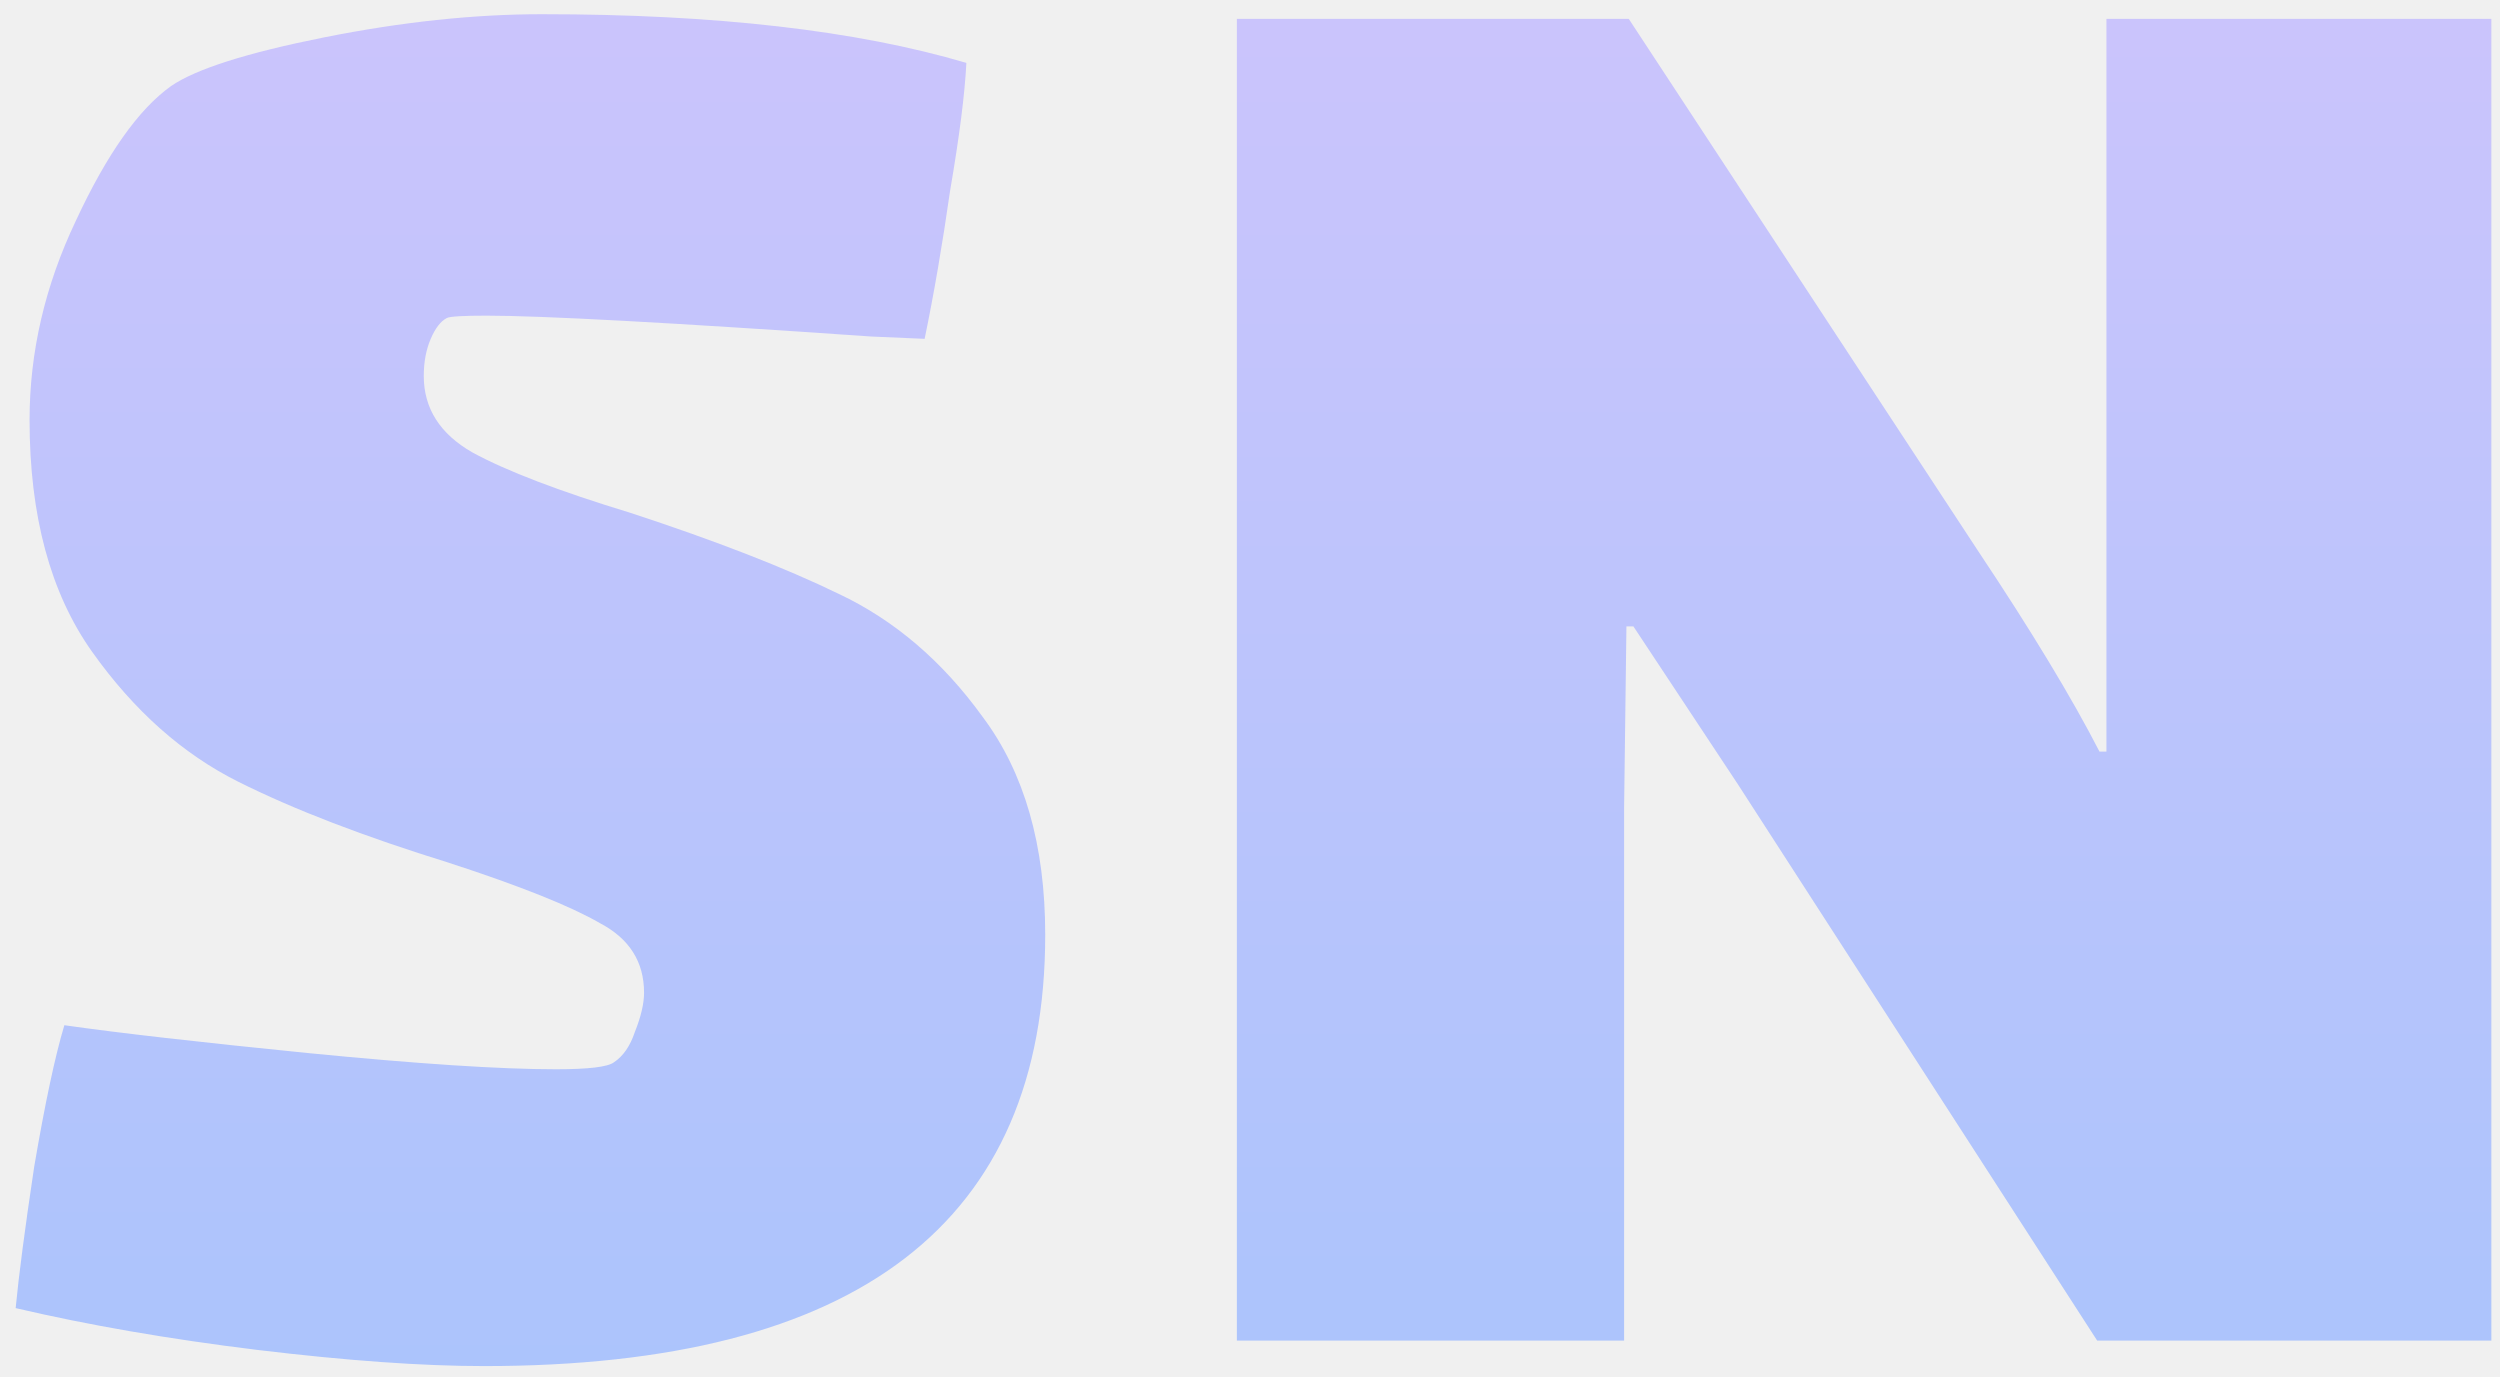
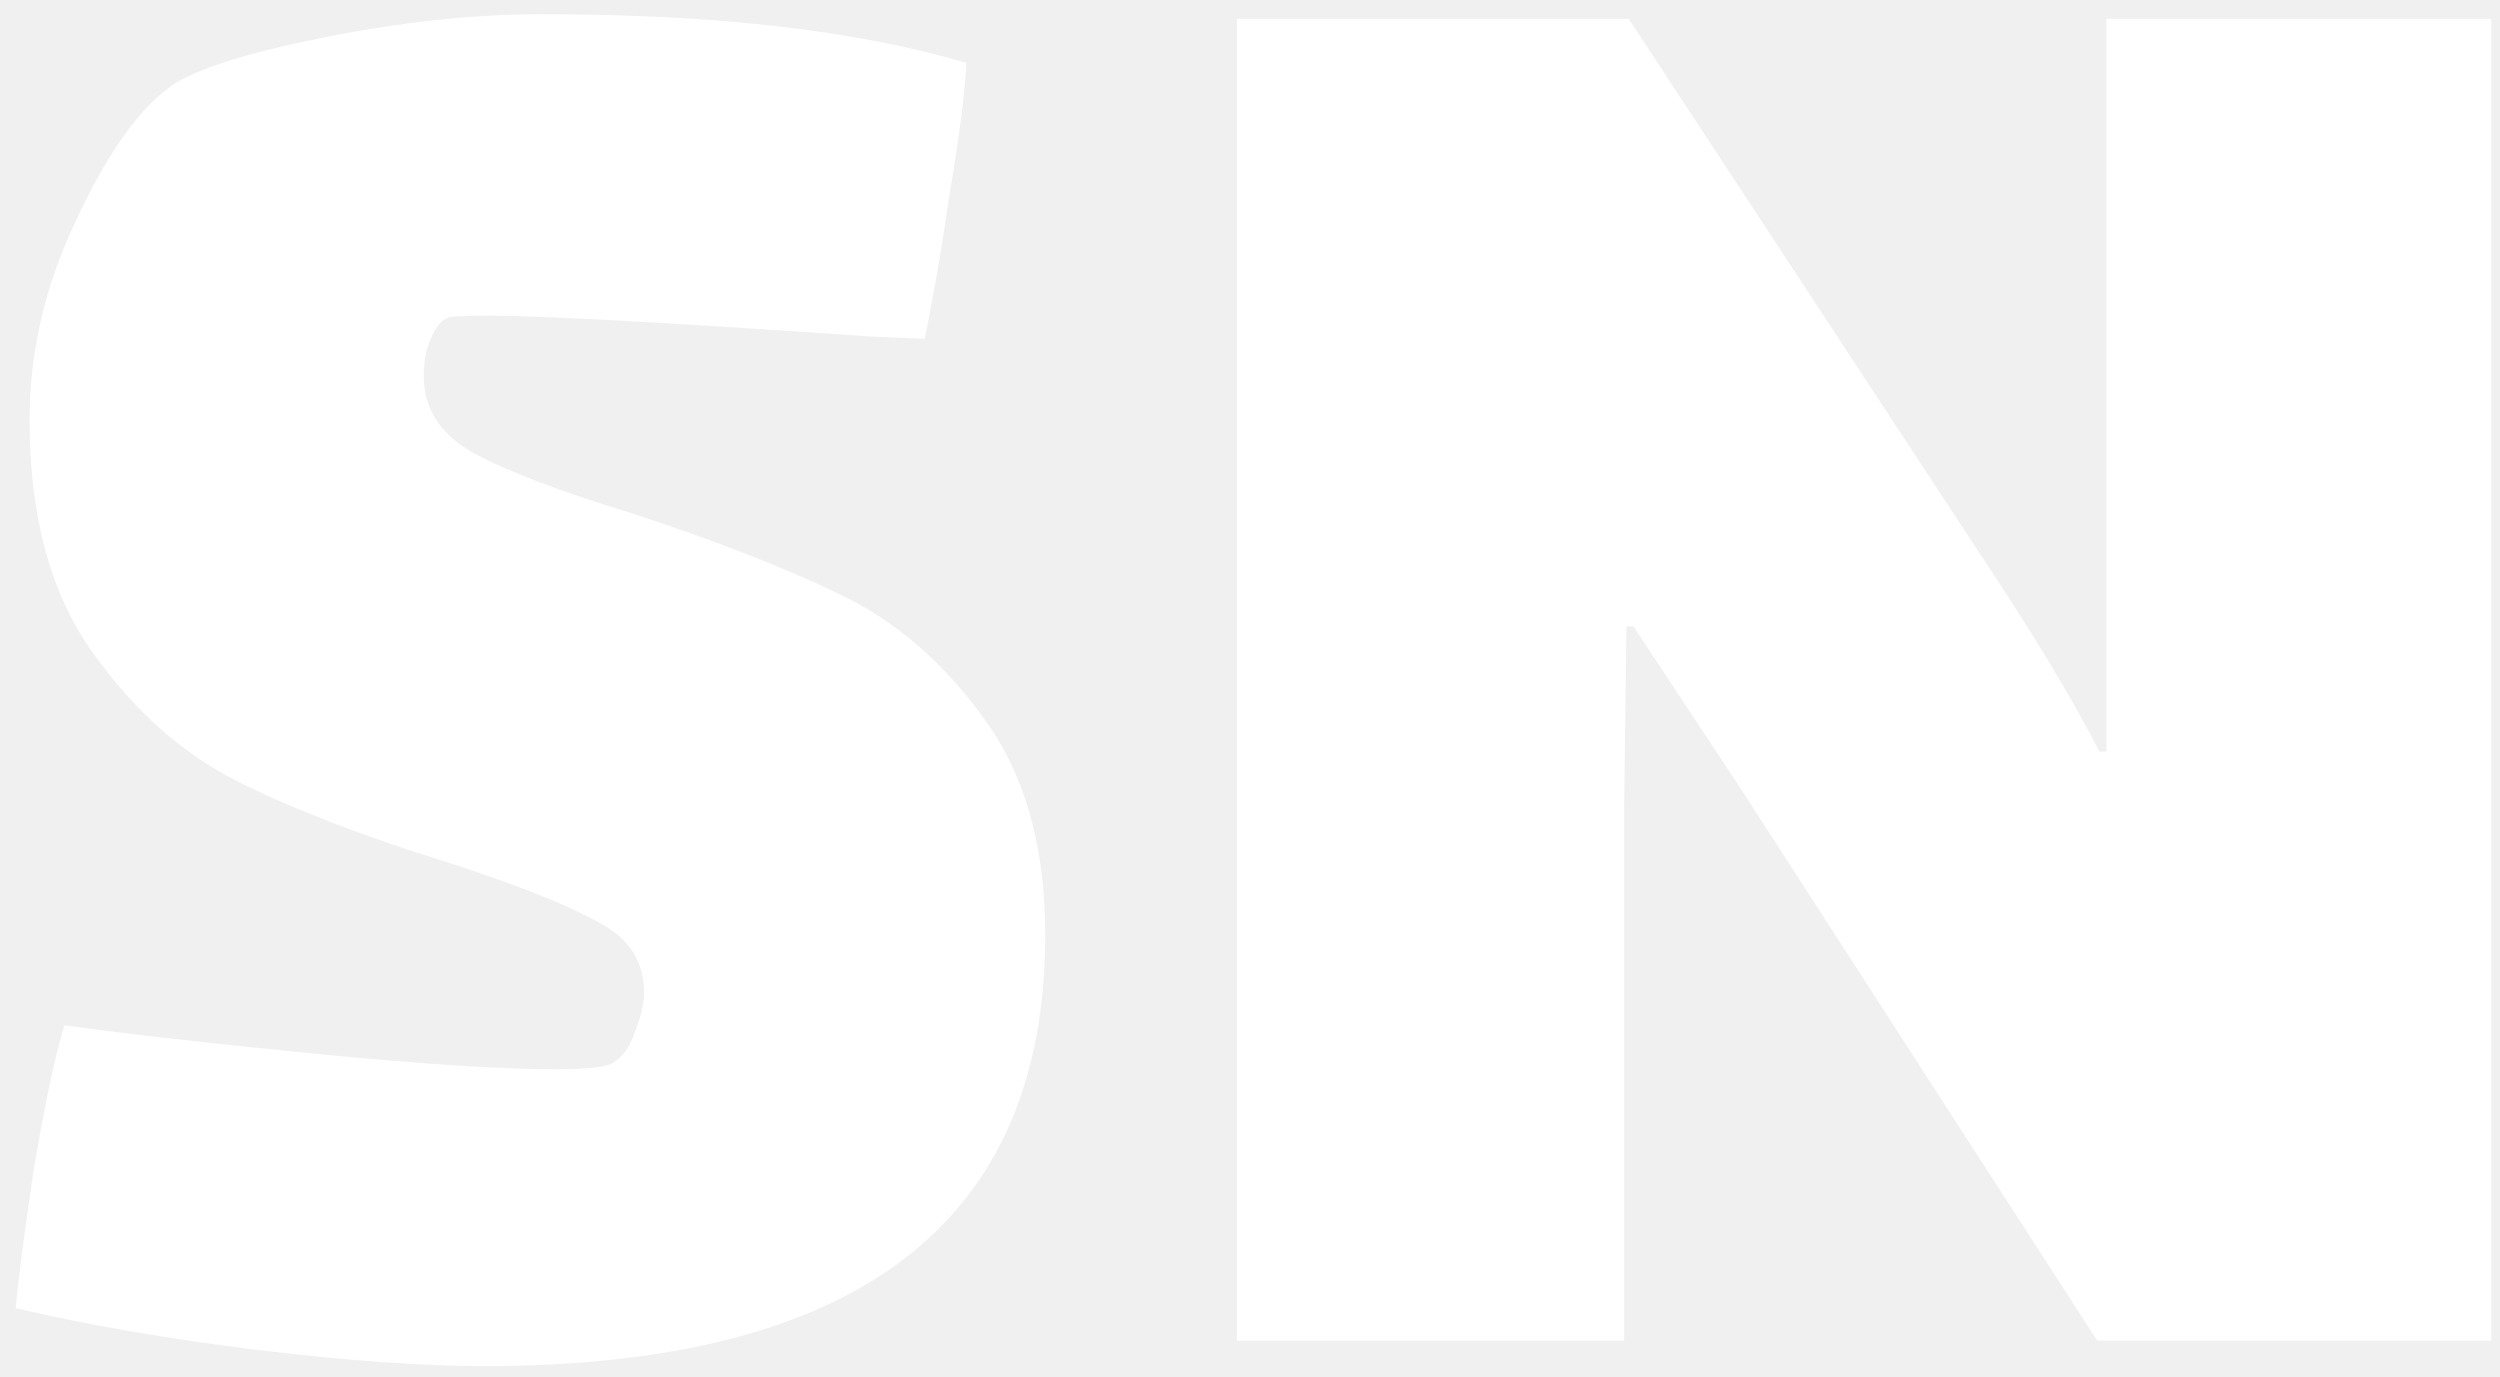
<svg xmlns="http://www.w3.org/2000/svg" width="138" height="76" viewBox="0 0 138 76" fill="none">
-   <path d="M23.392 20.752C23.392 22.544 24.288 23.952 26.08 24.976C27.957 26 30.859 27.109 34.784 28.304C39.477 29.84 43.317 31.333 46.304 32.784C49.376 34.235 52.021 36.496 54.24 39.568C56.544 42.64 57.696 46.651 57.696 51.6C57.696 67.472 47.371 75.408 26.72 75.408C23.307 75.408 19.125 75.109 14.176 74.512C9.312 73.915 4.875 73.147 0.864 72.208C1.035 70.416 1.376 67.813 1.888 64.4C2.485 60.901 3.04 58.299 3.552 56.592C6.539 57.019 11.019 57.531 16.992 58.128C23.051 58.725 27.616 59.024 30.688 59.024C32.48 59.024 33.547 58.896 33.888 58.64C34.4 58.299 34.784 57.744 35.04 56.976C35.381 56.123 35.552 55.397 35.552 54.8C35.552 53.093 34.741 51.813 33.12 50.96C31.499 50.021 28.725 48.912 24.8 47.632C20.107 46.181 16.224 44.688 13.152 43.152C10.08 41.616 7.392 39.227 5.088 35.984C2.784 32.741 1.632 28.475 1.632 23.184C1.632 19.429 2.485 15.76 4.192 12.176C5.899 8.507 7.648 6.032 9.44 4.752C10.805 3.813 13.621 2.917 17.888 2.064C22.155 1.211 26.165 0.784 29.92 0.784C39.477 0.784 47.285 1.68 53.344 3.472C53.259 5.179 52.96 7.525 52.448 10.512C52.021 13.499 51.552 16.229 51.04 18.704L48.096 18.576C37.003 17.808 29.92 17.424 26.848 17.424C25.568 17.424 24.843 17.467 24.672 17.552C24.331 17.723 24.032 18.107 23.776 18.704C23.52 19.301 23.392 19.984 23.392 20.752ZM89.651 44.56V74H68.275V1.04H89.907L109.235 30.48C112.136 34.832 114.355 38.501 115.891 41.488H116.275V29.2V1.04H137.523V74H115.763L95.923 43.28L90.163 34.576H89.779L89.651 44.56Z" fill="url(#paint0_linear_1_2)" />
-   <defs>
-     <linearGradient id="paint0_linear_1_2" x1="70" y1="-52" x2="70" y2="149" gradientUnits="userSpaceOnUse">
-       <stop stop-color="#E0C3FC" />
-       <stop offset="1" stop-color="#8EC5FC" />
-     </linearGradient>
-   </defs>
+   <path d="M23.392 20.752C23.392 22.544 24.288 23.952 26.08 24.976C27.957 26 30.859 27.109 34.784 28.304C39.477 29.84 43.317 31.333 46.304 32.784C49.376 34.235 52.021 36.496 54.24 39.568C56.544 42.64 57.696 46.651 57.696 51.6C57.696 67.472 47.371 75.408 26.72 75.408C23.307 75.408 19.125 75.109 14.176 74.512C9.312 73.915 4.875 73.147 0.864 72.208C1.035 70.416 1.376 67.813 1.888 64.4C2.485 60.901 3.04 58.299 3.552 56.592C6.539 57.019 11.019 57.531 16.992 58.128C23.051 58.725 27.616 59.024 30.688 59.024C32.48 59.024 33.547 58.896 33.888 58.64C34.4 58.299 34.784 57.744 35.04 56.976C35.381 56.123 35.552 55.397 35.552 54.8C35.552 53.093 34.741 51.813 33.12 50.96C31.499 50.021 28.725 48.912 24.8 47.632C20.107 46.181 16.224 44.688 13.152 43.152C10.08 41.616 7.392 39.227 5.088 35.984C2.784 32.741 1.632 28.475 1.632 23.184C1.632 19.429 2.485 15.76 4.192 12.176C5.899 8.507 7.648 6.032 9.44 4.752C10.805 3.813 13.621 2.917 17.888 2.064C22.155 1.211 26.165 0.784 29.92 0.784C39.477 0.784 47.285 1.68 53.344 3.472C53.259 5.179 52.96 7.525 52.448 10.512C52.021 13.499 51.552 16.229 51.04 18.704L48.096 18.576C37.003 17.808 29.92 17.424 26.848 17.424C25.568 17.424 24.843 17.467 24.672 17.552C24.331 17.723 24.032 18.107 23.776 18.704C23.52 19.301 23.392 19.984 23.392 20.752ZM89.651 44.56V74H68.275V1.04H89.907L109.235 30.48C112.136 34.832 114.355 38.501 115.891 41.488H116.275V29.2V1.04H137.523V74H115.763L95.923 43.28L90.163 34.576H89.779L89.651 44.56Z" fill="white" />
</svg>
